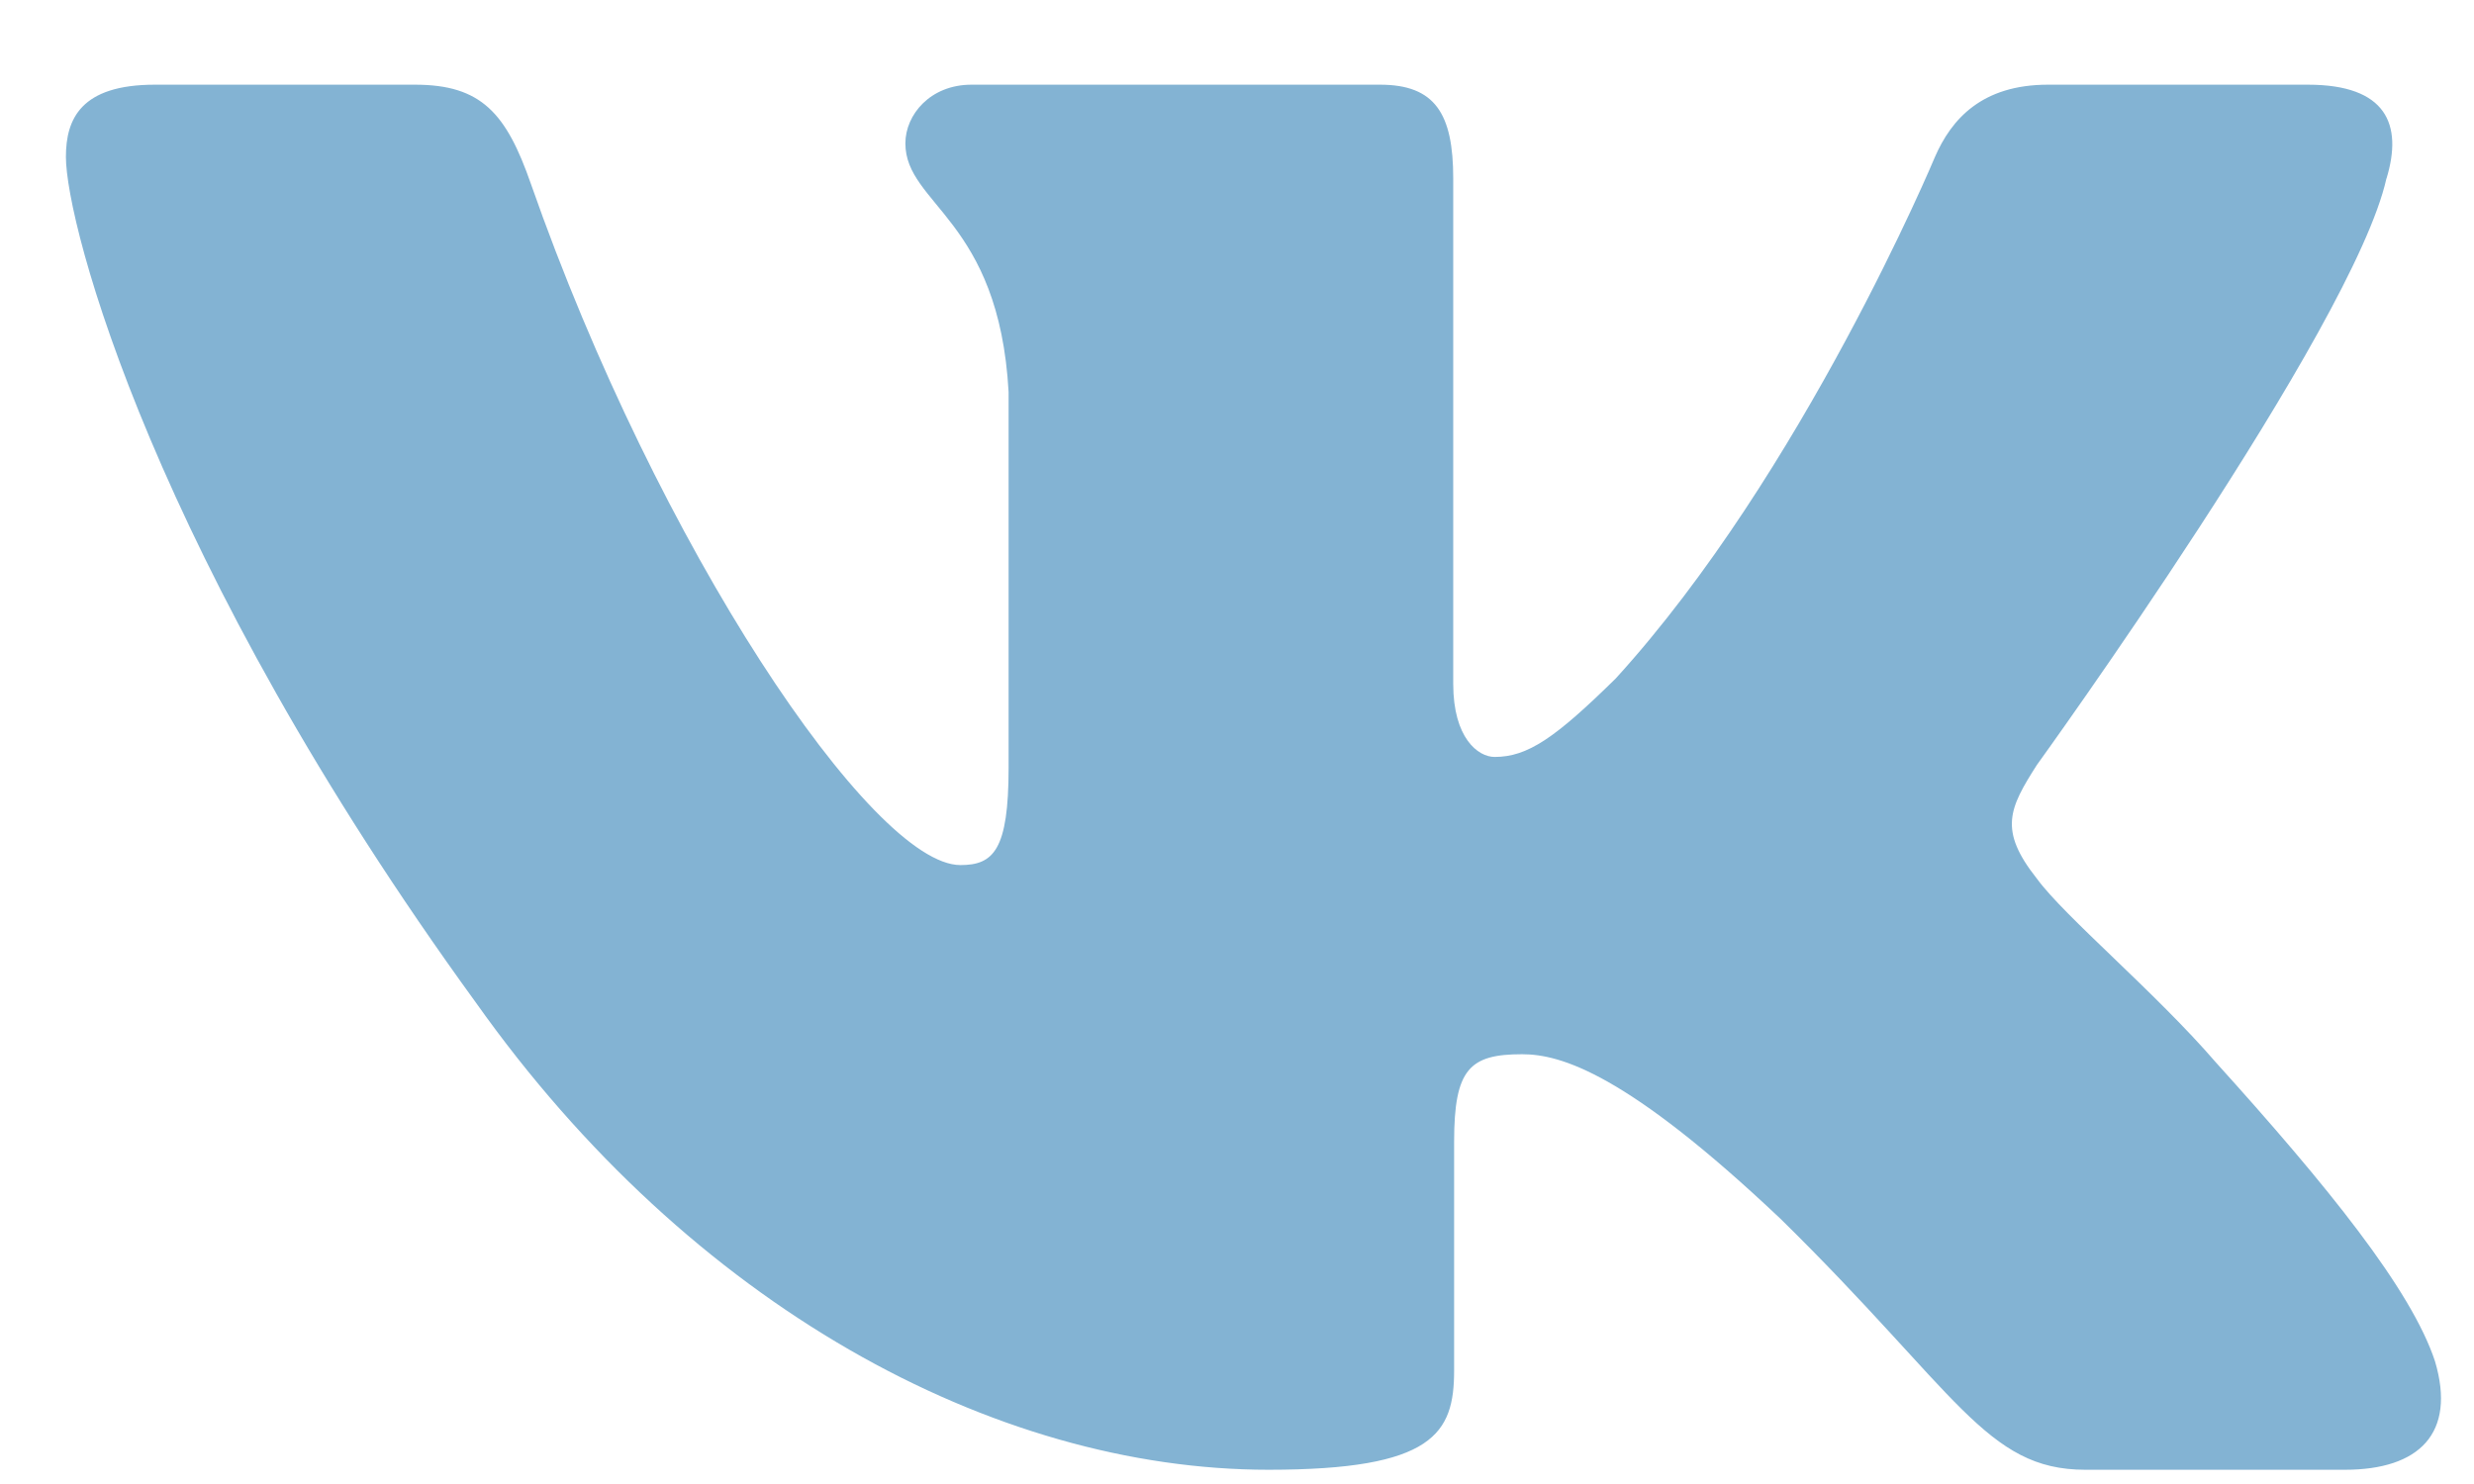
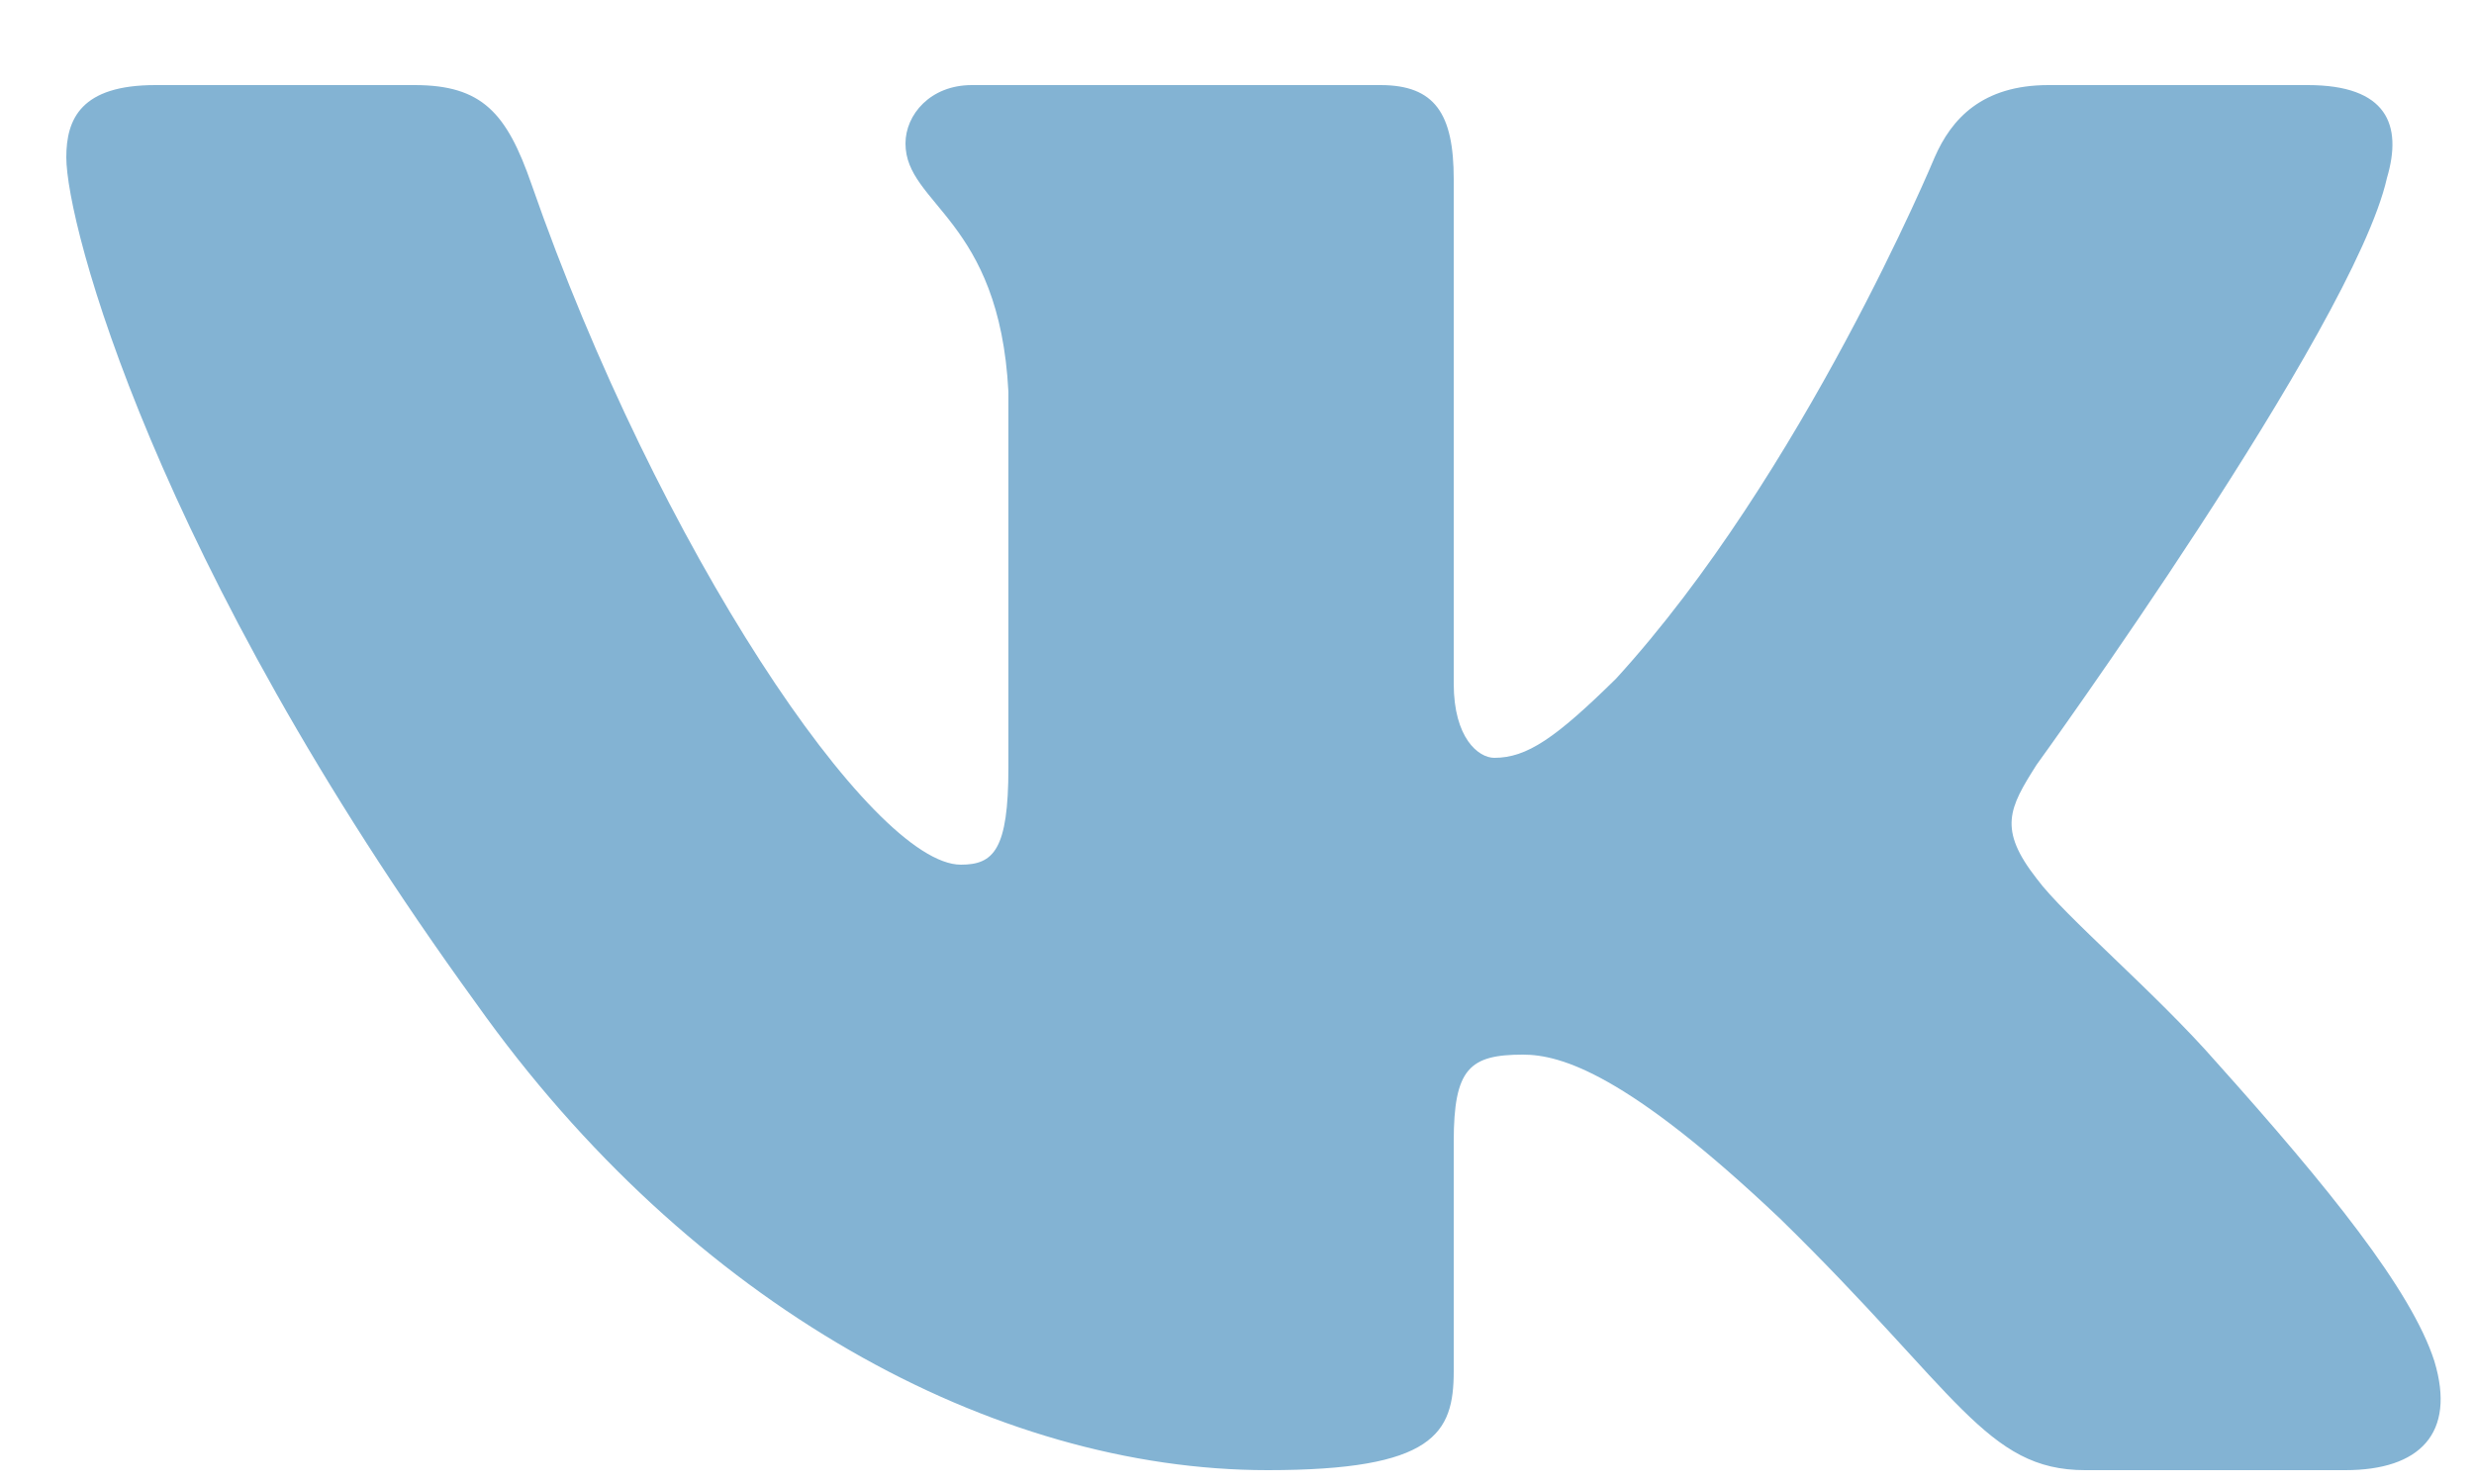
<svg xmlns="http://www.w3.org/2000/svg" width="25" height="15" viewBox="0 0 25 15" fill="none">
-   <path fill-rule="evenodd" clip-rule="evenodd" d="M24.116 1.804C24.282 1.258 24.116 0.856 23.321 0.856H20.696C20.028 0.856 19.72 1.203 19.553 1.586C19.553 1.586 18.218 4.782 16.327 6.858C15.715 7.46 15.437 7.651 15.103 7.651C14.936 7.651 14.685 7.46 14.685 6.913V1.804C14.685 1.148 14.501 0.856 13.945 0.856H9.817C9.4 0.856 9.149 1.16 9.149 1.449C9.149 2.07 10.095 2.214 10.192 3.962V7.76C10.192 8.593 10.039 8.744 9.705 8.744C8.815 8.744 6.65 5.533 5.365 1.859C5.116 1.144 4.864 0.856 4.193 0.856H1.566C0.816 0.856 0.666 1.203 0.666 1.586C0.666 2.268 1.556 5.656 4.811 10.137C6.981 13.197 10.036 14.856 12.819 14.856C14.488 14.856 14.694 14.488 14.694 13.853V11.54C14.694 10.803 14.852 10.656 15.381 10.656C15.771 10.656 16.438 10.848 17.996 12.323C19.776 14.072 20.069 14.856 21.071 14.856H23.696C24.446 14.856 24.822 14.488 24.606 13.76C24.368 13.036 23.518 11.985 22.391 10.738C21.779 10.028 20.861 9.263 20.582 8.88C20.193 8.389 20.304 8.17 20.582 7.733C20.582 7.733 23.782 3.307 24.115 1.804H24.116Z" fill="#83B3D3" />
+   <path fill-rule="evenodd" clip-rule="evenodd" d="M24.12 1.8c.16-.54 0-.94-.8-.94H20.7c-.67 0-.98.34-1.15.73 0 0-1.33 3.2-3.22 5.27-.61.6-.9.8-1.23.8-.16 0-.41-.2-.41-.75v-5.1c0-.66-.19-.95-.74-.95H9.82c-.42 0-.67.3-.67.59 0 .62.95.76 1.04 2.51v3.8c0 .83-.15.98-.48.98-.9 0-3.06-3.2-4.34-6.88-.25-.72-.5-1-1.18-1H1.57c-.75 0-.9.34-.9.73 0 .68.89 4.07 4.14 8.55 2.17 3.06 5.23 4.72 8 4.72 1.68 0 1.88-.37 1.88-1v-2.32c0-.74.16-.88.7-.88.38 0 1.05.19 2.6 1.66 1.79 1.75 2.08 2.54 3.08 2.54h2.63c.75 0 1.12-.37.9-1.1-.23-.72-1.08-1.77-2.2-3.02-.62-.71-1.54-1.48-1.82-1.86-.39-.5-.28-.71 0-1.15 0 0 3.2-4.42 3.54-5.93Z" fill="#83B3D3" />
</svg>
